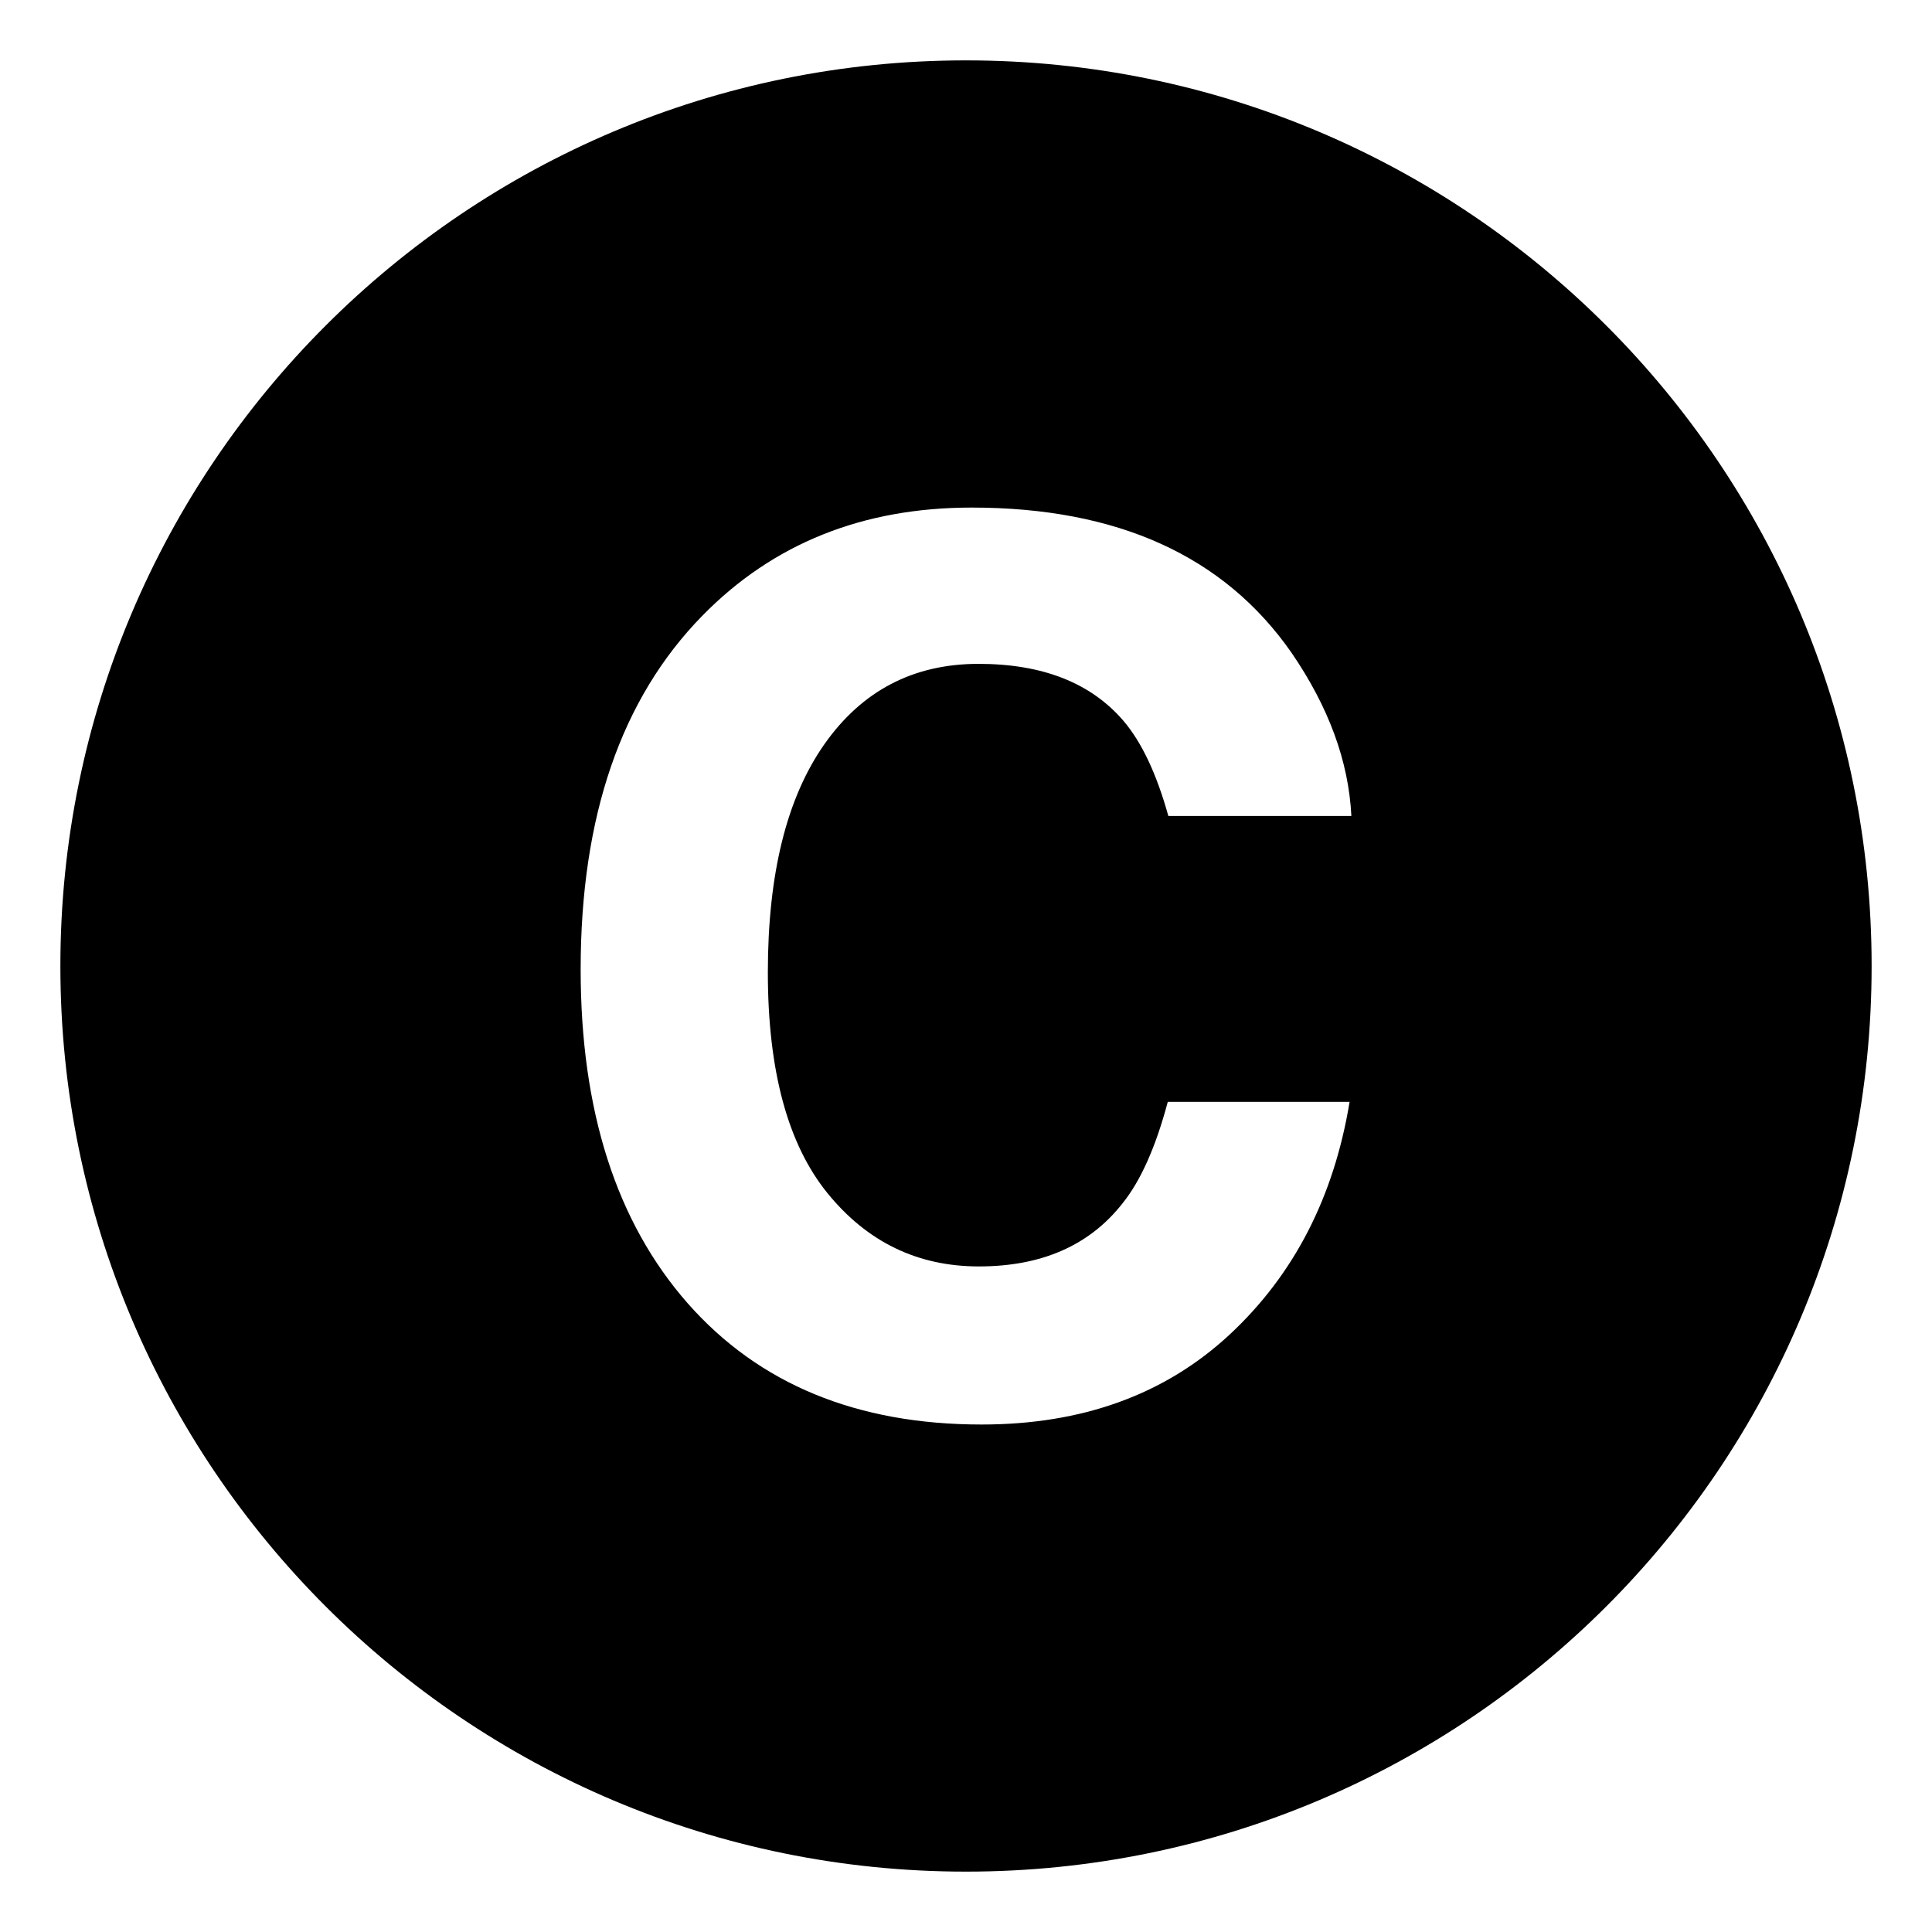
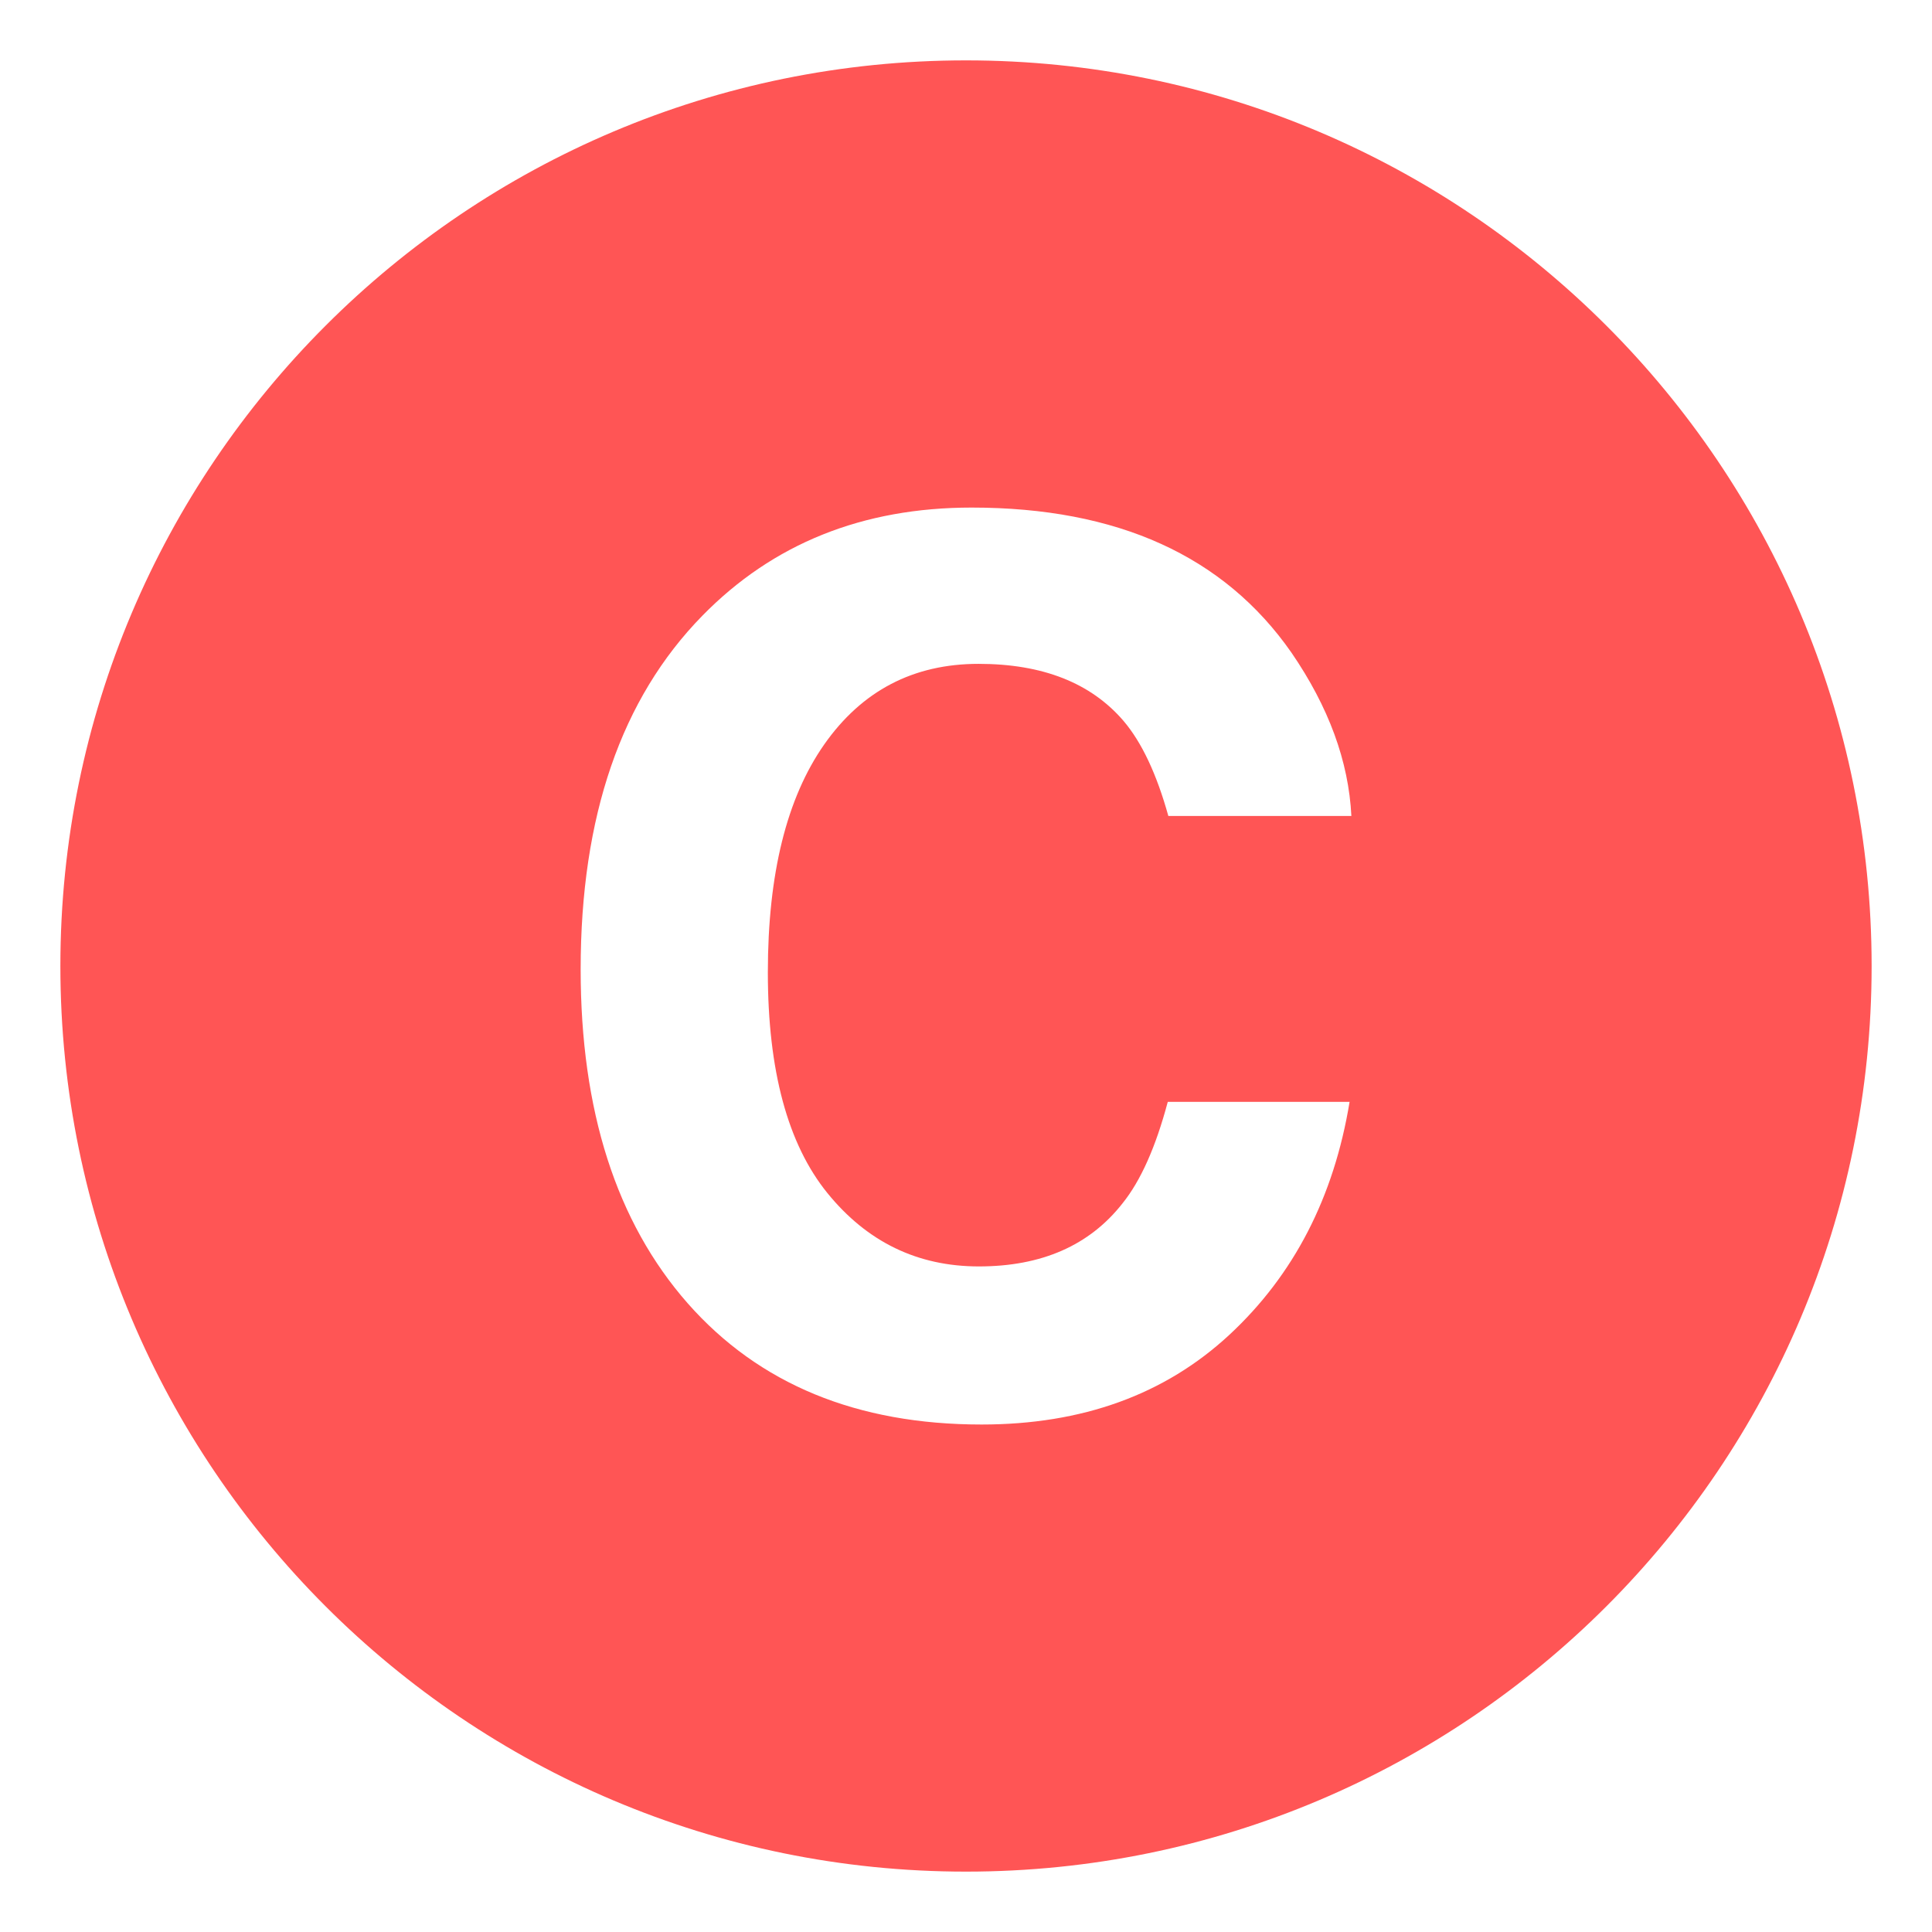
<svg xmlns="http://www.w3.org/2000/svg" width="800px" height="800px" viewBox="0 0 64 64" aria-hidden="true" role="img" class="iconify iconify--emojione-monotone" preserveAspectRatio="xMidYMid meet">
-   <path d="M32 2C15.432 2 2 15.432 2 32s13.432 30 30 30s30-13.432 30-30S48.568 2 32 2m-4.592 37.521c1.316 1.621 2.988 2.431 5.018 2.431c2.078 0 3.664-.695 4.756-2.086c.604-.748 1.104-1.87 1.502-3.366h6.023c-.52 3.163-1.848 5.735-3.982 7.717c-2.137 1.981-4.871 2.972-8.209 2.972c-4.129 0-7.375-1.338-9.736-4.016c-2.363-2.689-3.545-6.378-3.545-11.063c0-5.066 1.344-8.971 4.031-11.713c2.338-2.389 5.311-3.583 8.92-3.583c4.83 0 8.361 1.601 10.594 4.804c1.234 1.798 1.896 3.602 1.986 5.413h-6.063c-.387-1.392-.881-2.44-1.484-3.149c-1.08-1.26-2.682-1.891-4.803-1.891c-2.16 0-3.863.89-5.111 2.668c-1.246 1.778-1.869 4.295-1.869 7.549c0 3.254.658 5.691 1.972 7.313" fill="#000000" />
+   <path d="M32 2C15.432 2 2 15.432 2 32s13.432 30 30 30s30-13.432 30-30S48.568 2 32 2m-4.592 37.521c1.316 1.621 2.988 2.431 5.018 2.431c2.078 0 3.664-.695 4.756-2.086c.604-.748 1.104-1.87 1.502-3.366h6.023c-.52 3.163-1.848 5.735-3.982 7.717c-2.137 1.981-4.871 2.972-8.209 2.972c-4.129 0-7.375-1.338-9.736-4.016c-2.363-2.689-3.545-6.378-3.545-11.063c0-5.066 1.344-8.971 4.031-11.713c2.338-2.389 5.311-3.583 8.92-3.583c4.83 0 8.361 1.601 10.594 4.804c1.234 1.798 1.896 3.602 1.986 5.413h-6.063c-.387-1.392-.881-2.44-1.484-3.149c-1.08-1.26-2.682-1.891-4.803-1.891c-2.16 0-3.863.89-5.111 2.668c-1.246 1.778-1.869 4.295-1.869 7.549c0 3.254.658 5.691 1.972 7.313" fill="#ff5555" />
</svg>
